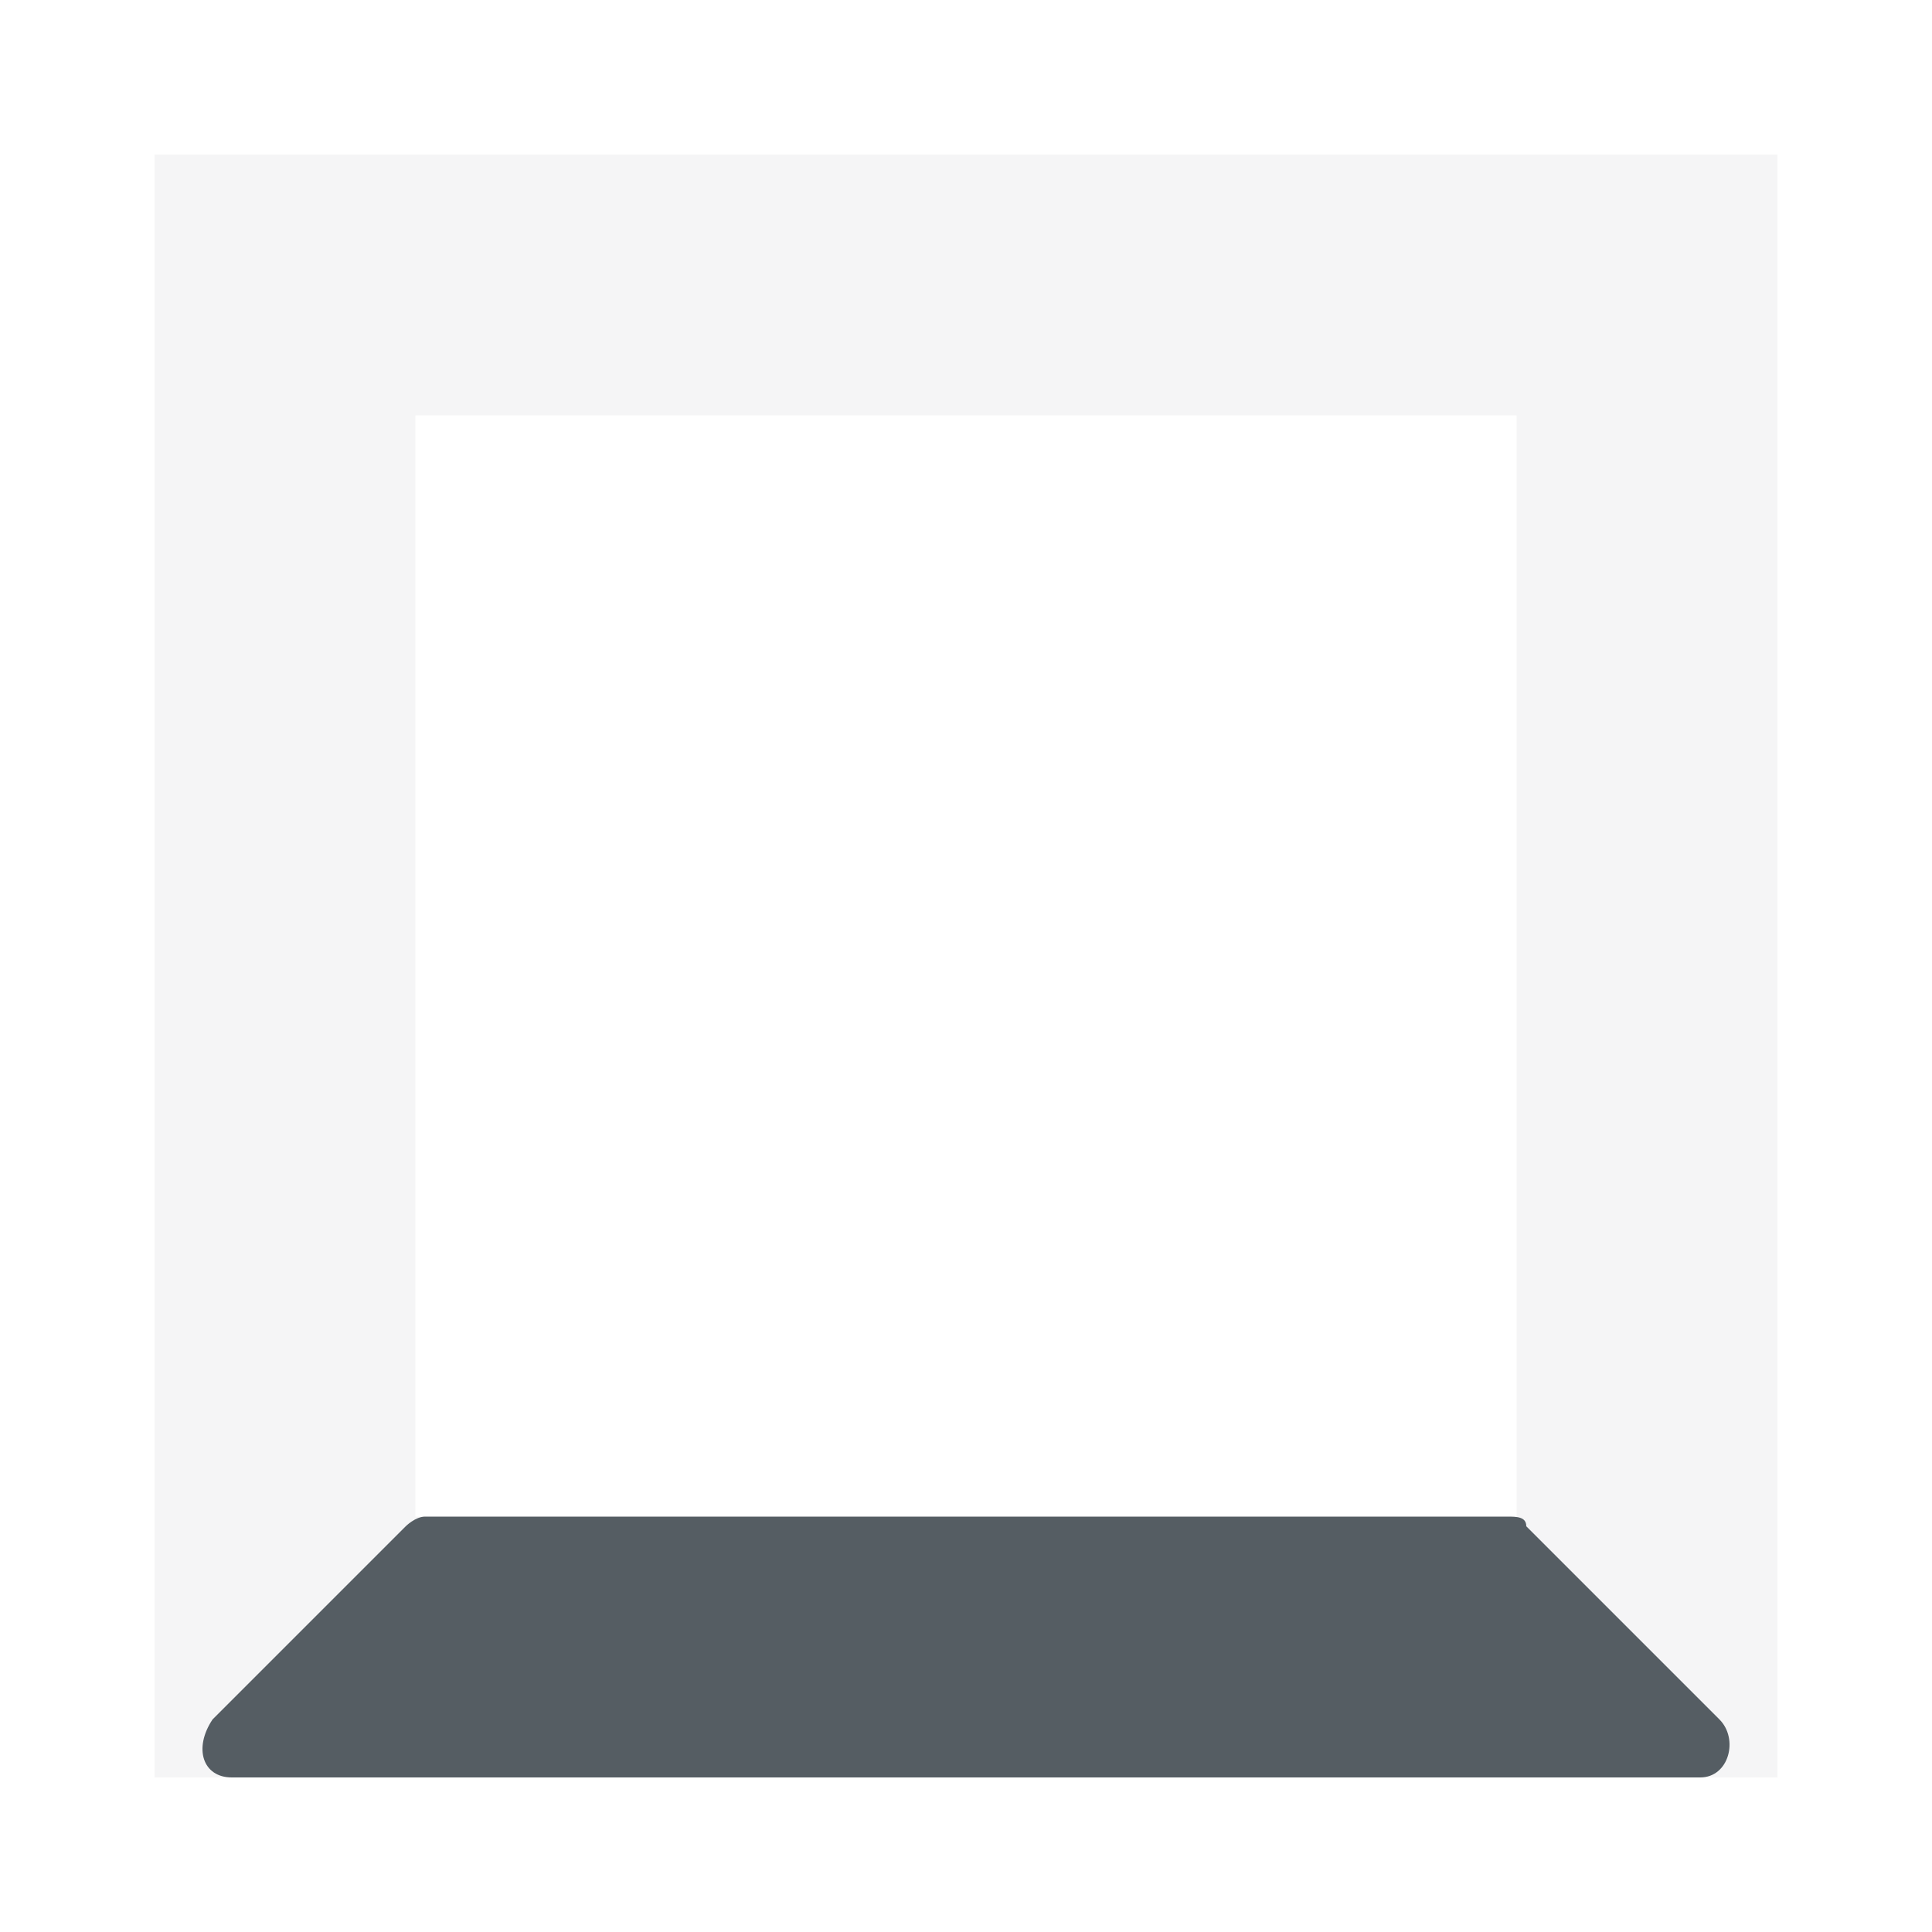
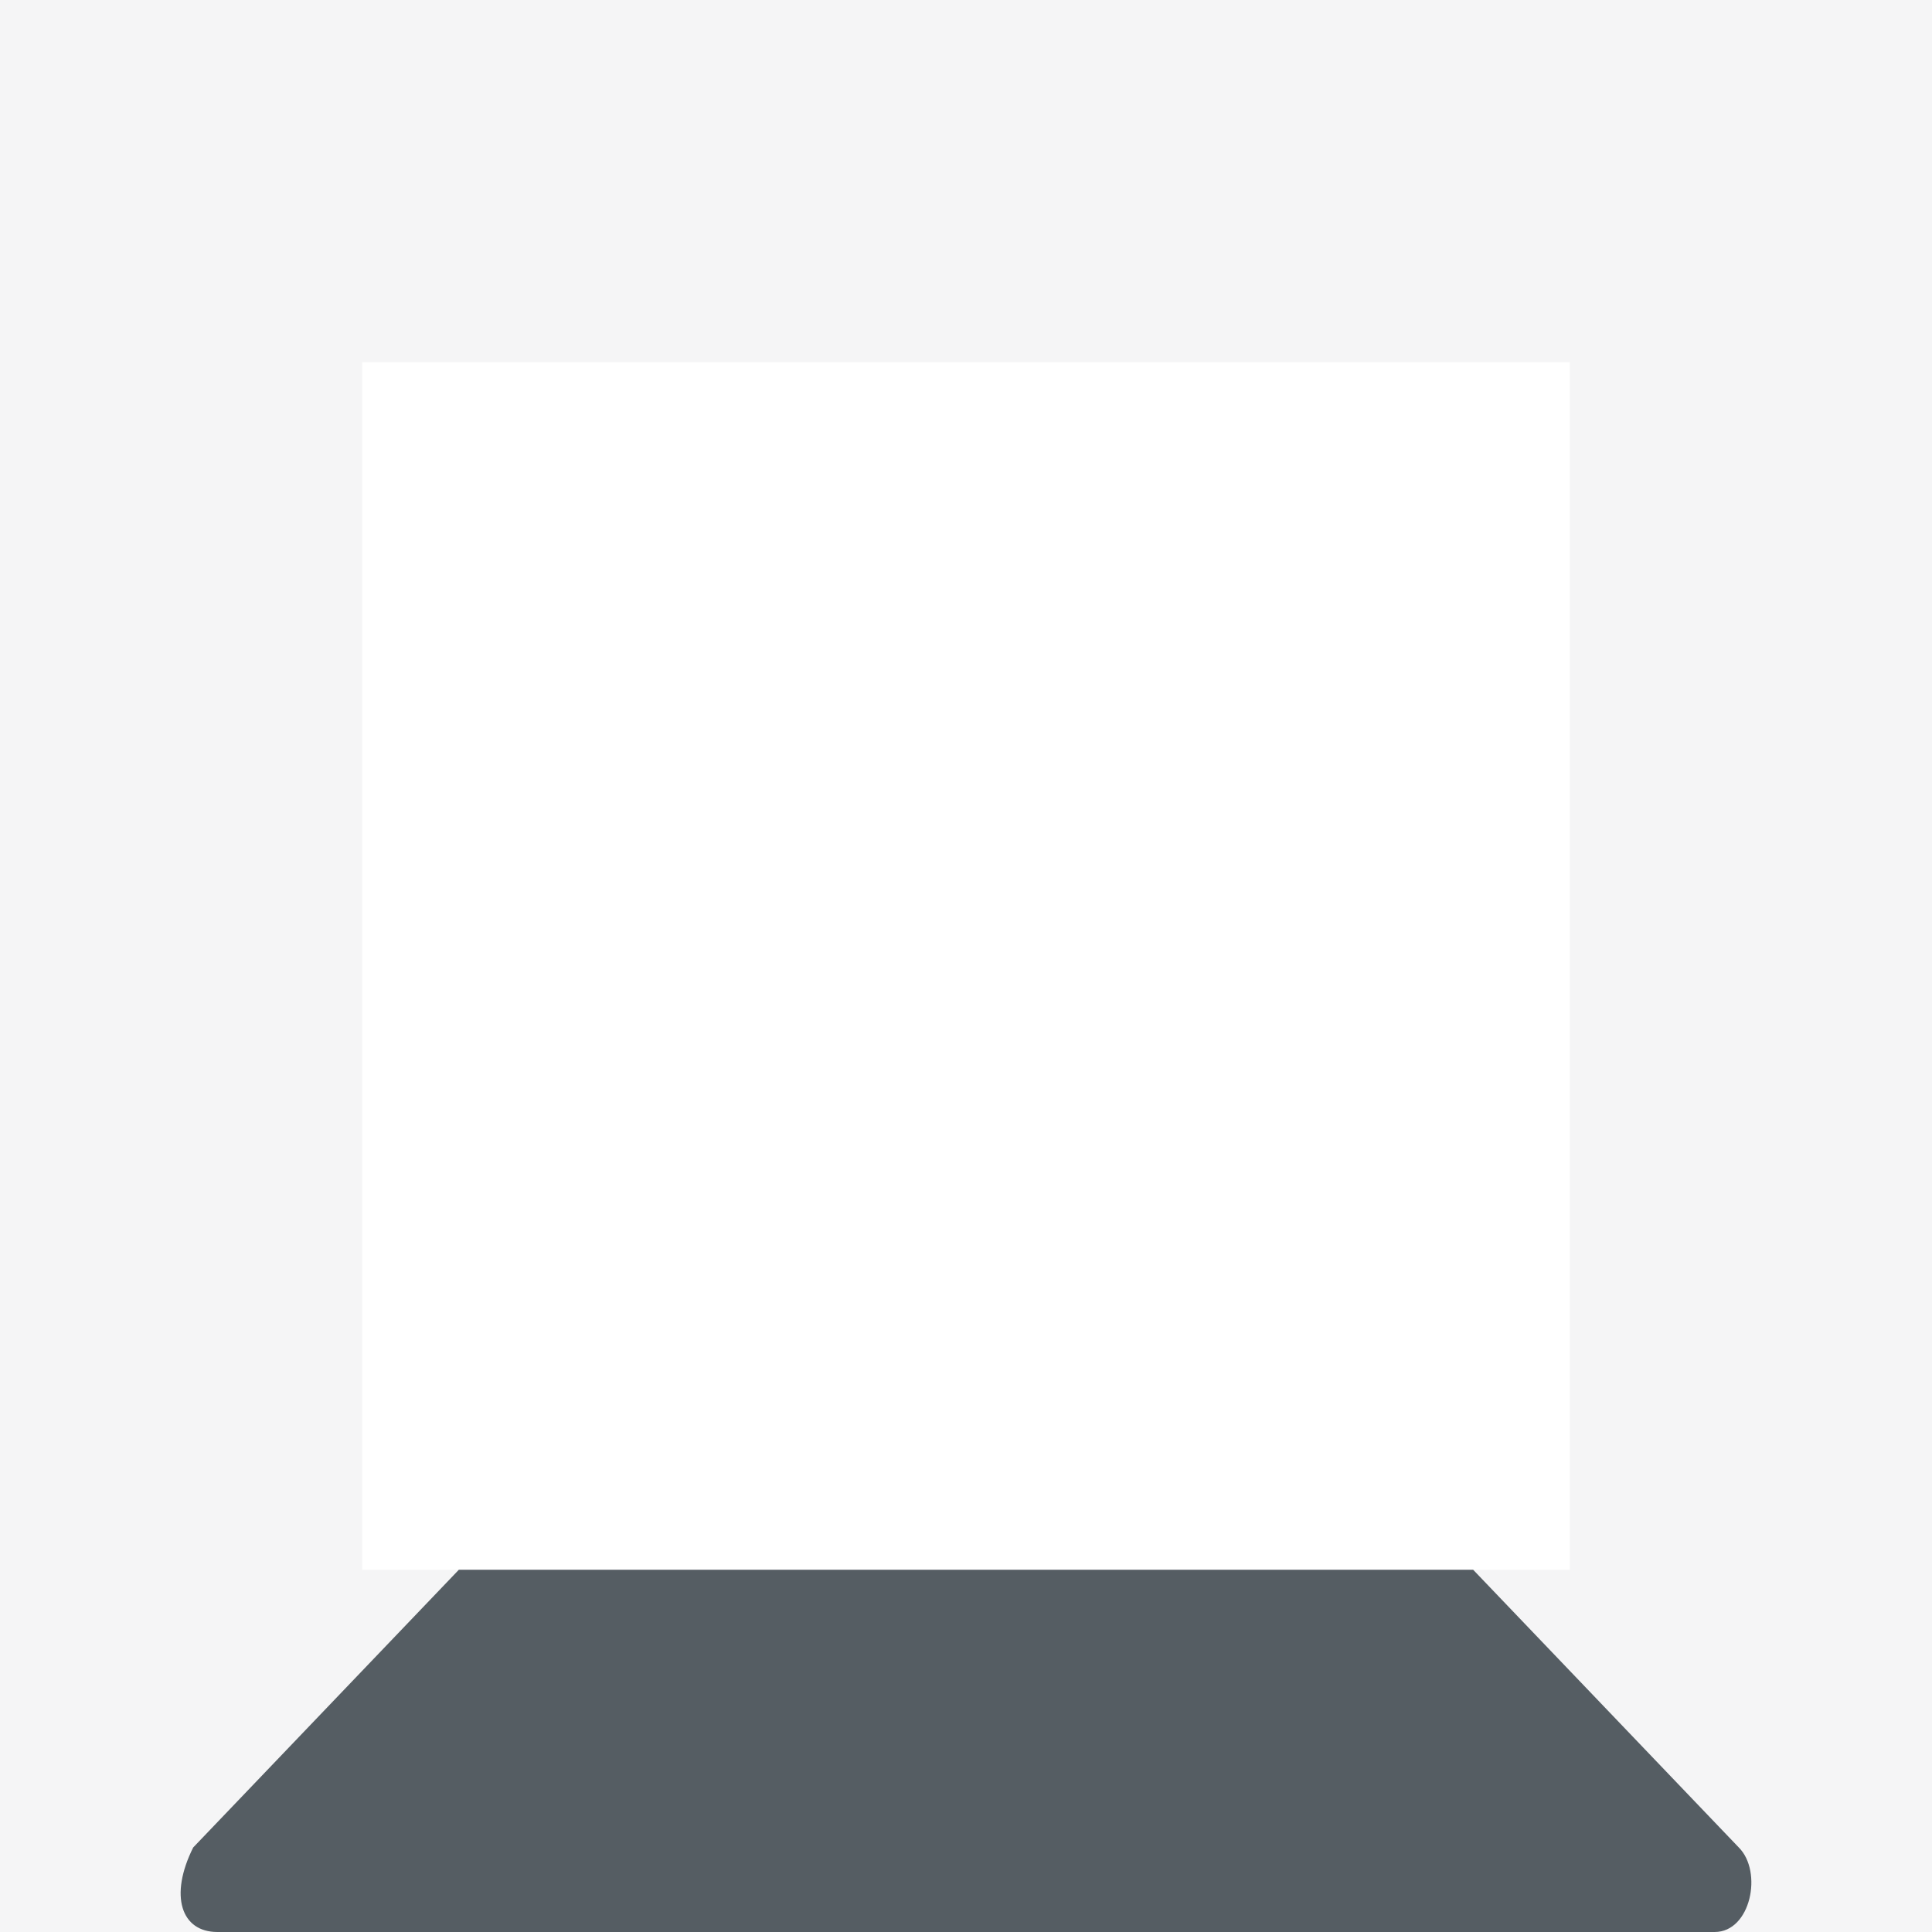
- <svg xmlns="http://www.w3.org/2000/svg" version="1.1" id="Layer_1" x="0px" y="0px" viewBox="0 0 20 20" style="enable-background:new 0 0 20 20;" xml:space="preserve">
+ <svg xmlns="http://www.w3.org/2000/svg" version="1.1" id="Layer_1" x="0px" y="0px" viewBox="0 0 16 16" style="enable-background:new 0 0 16 16;" xml:space="preserve">
  <style type="text/css">
- 	.st0{opacity:6.000000e-02;fill:#555D63;}
+ 	.st0{opacity:6.000000e-02;fill:#555D63;enable-background:new    ;}
	.st1{fill:#555D63;}
</style>
-   <path class="st0" d="M1.6,1.6v16.8h16.8V1.6H1.6z M15.7,15.7H4.3V4.3h11.4V15.7z" />
-   <path class="st1" d="M4.4,15.7h11.2c0.1,0,0.2,0,0.2,0.1l2,2c0.2,0.2,0.1,0.6-0.2,0.6H2.4c-0.3,0-0.4-0.3-0.2-0.6l2-2  C4.2,15.8,4.3,15.7,4.4,15.7z" />
+   <path class="st0" d="M0,0v16h16V0H0z M13,13H3V3h10V13z" />
+   <path class="st1" d="M3.8,13h8.4l2.2,2.3c0.2,0.2,0.1,0.7-0.2,0.7H1.8c-0.3,0-0.4-0.3-0.2-0.7L3.8,13z" />
</svg>
